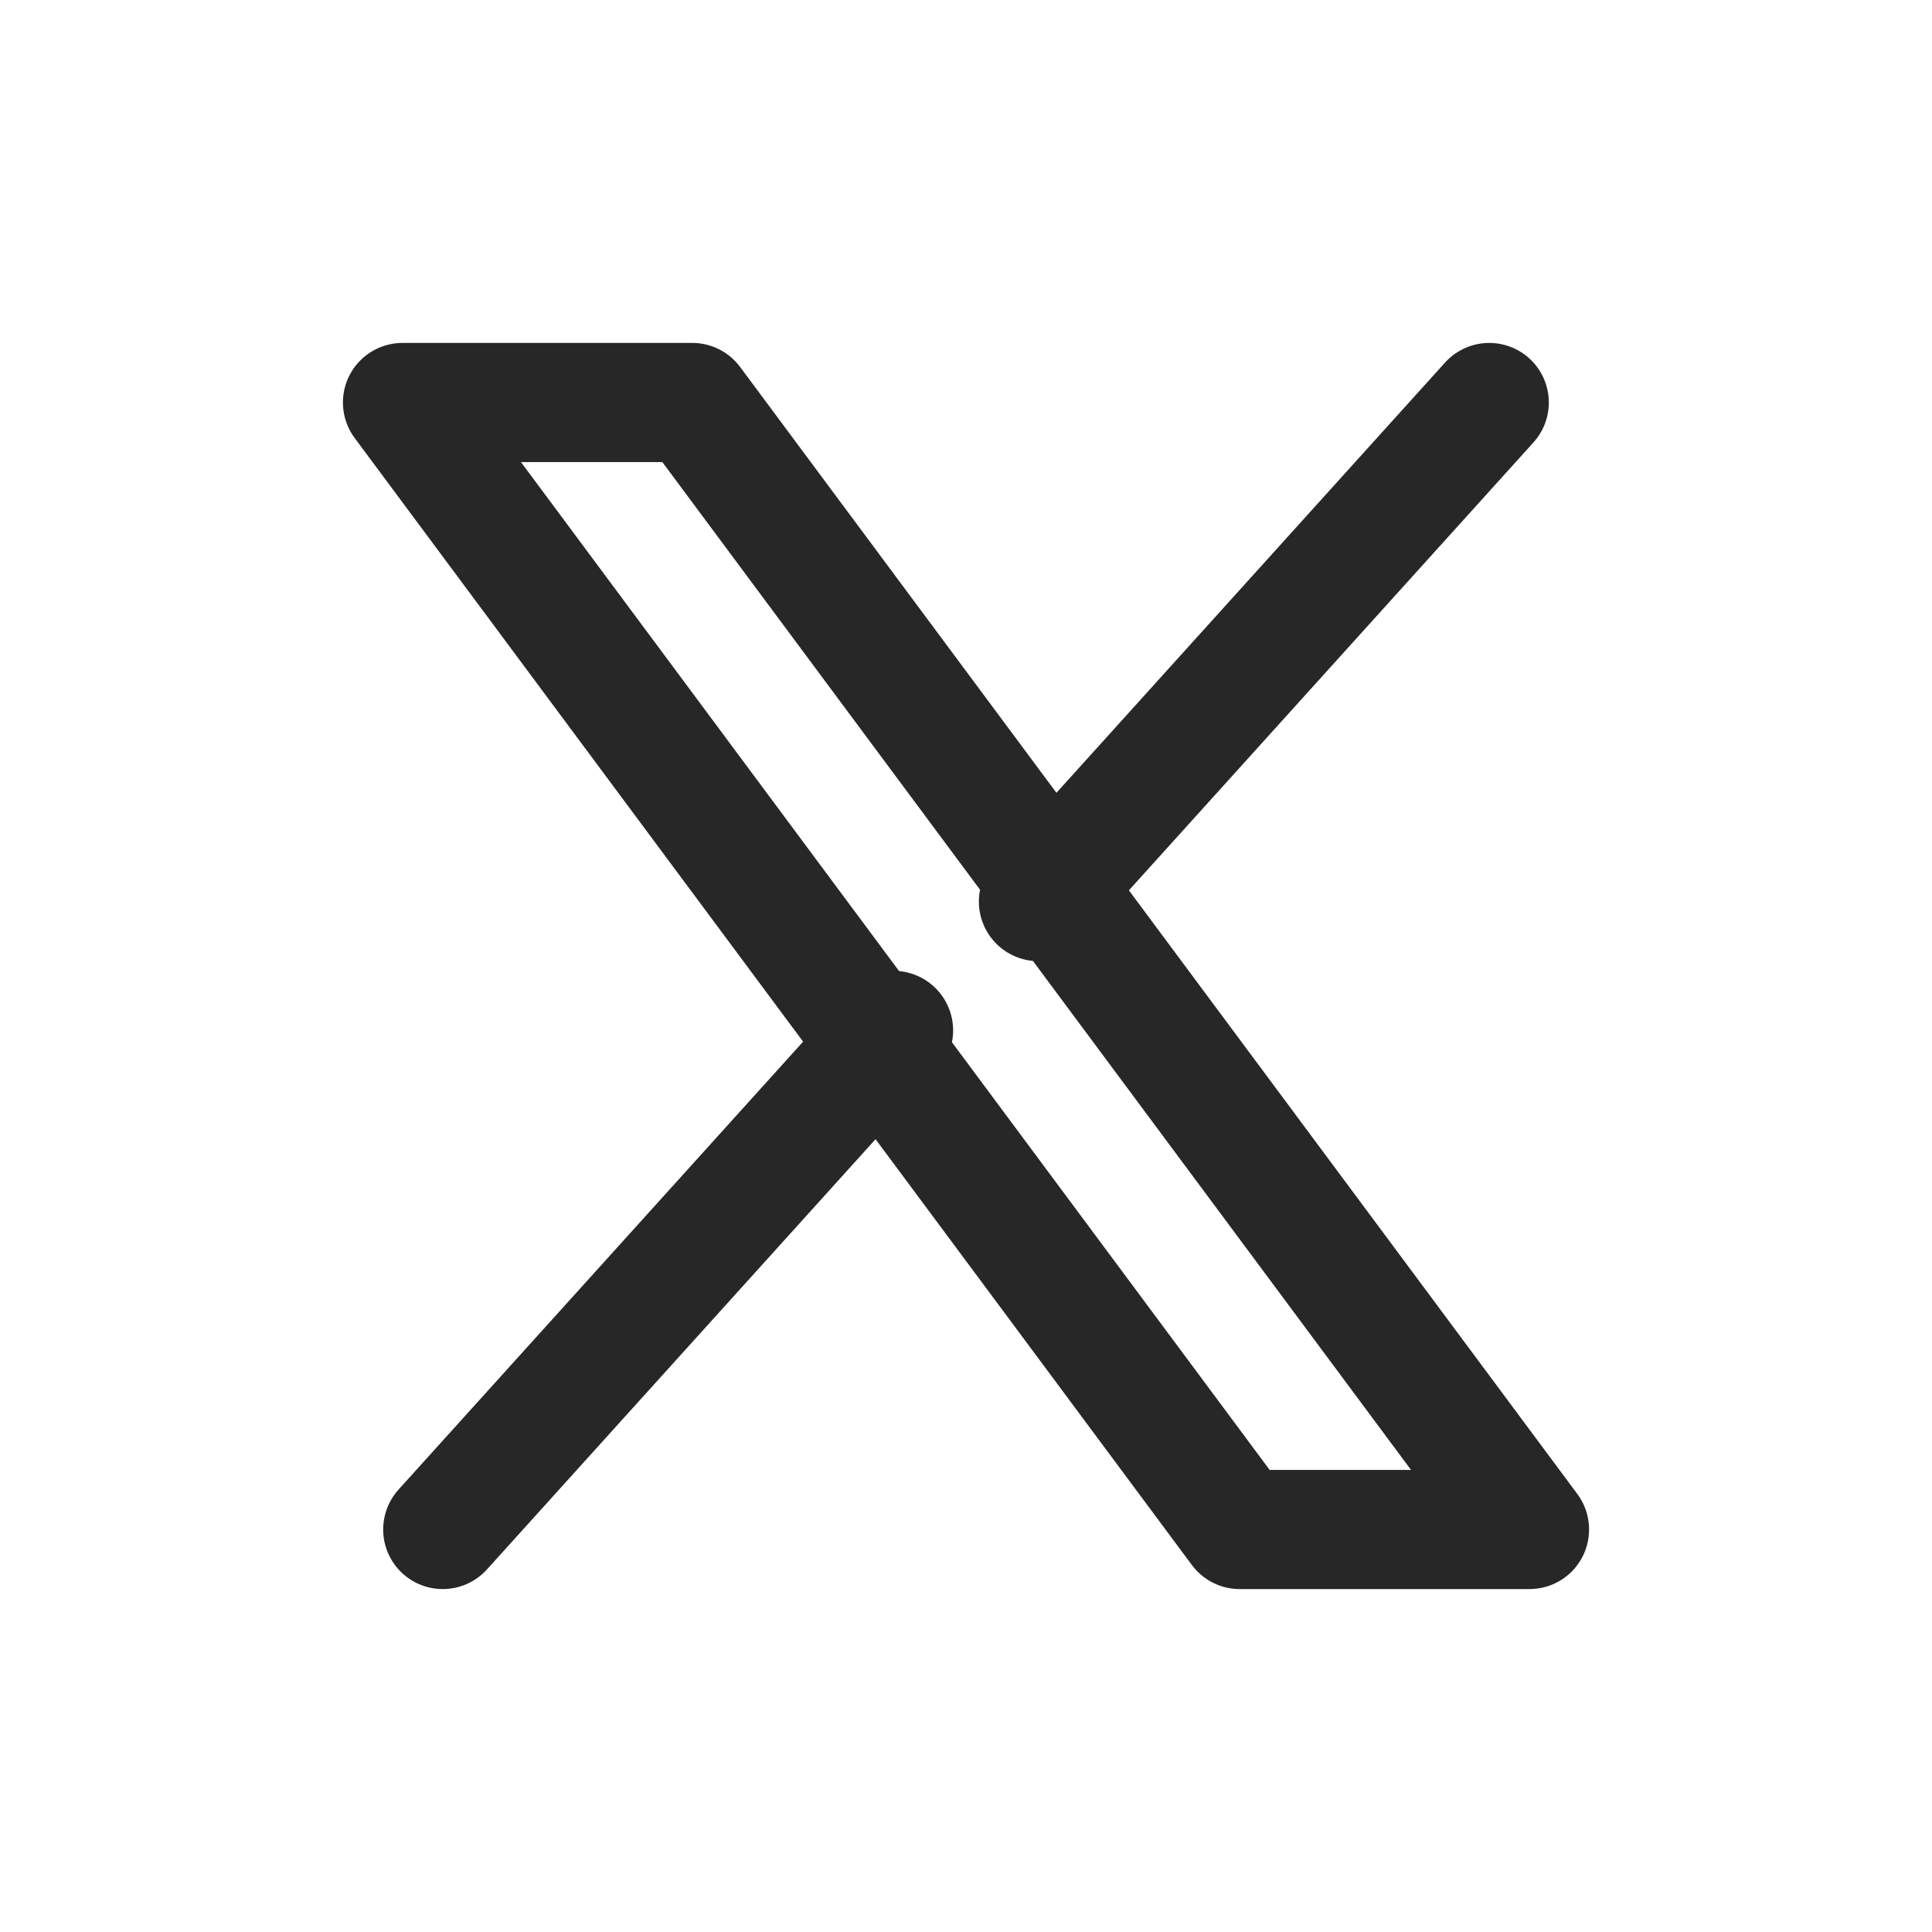
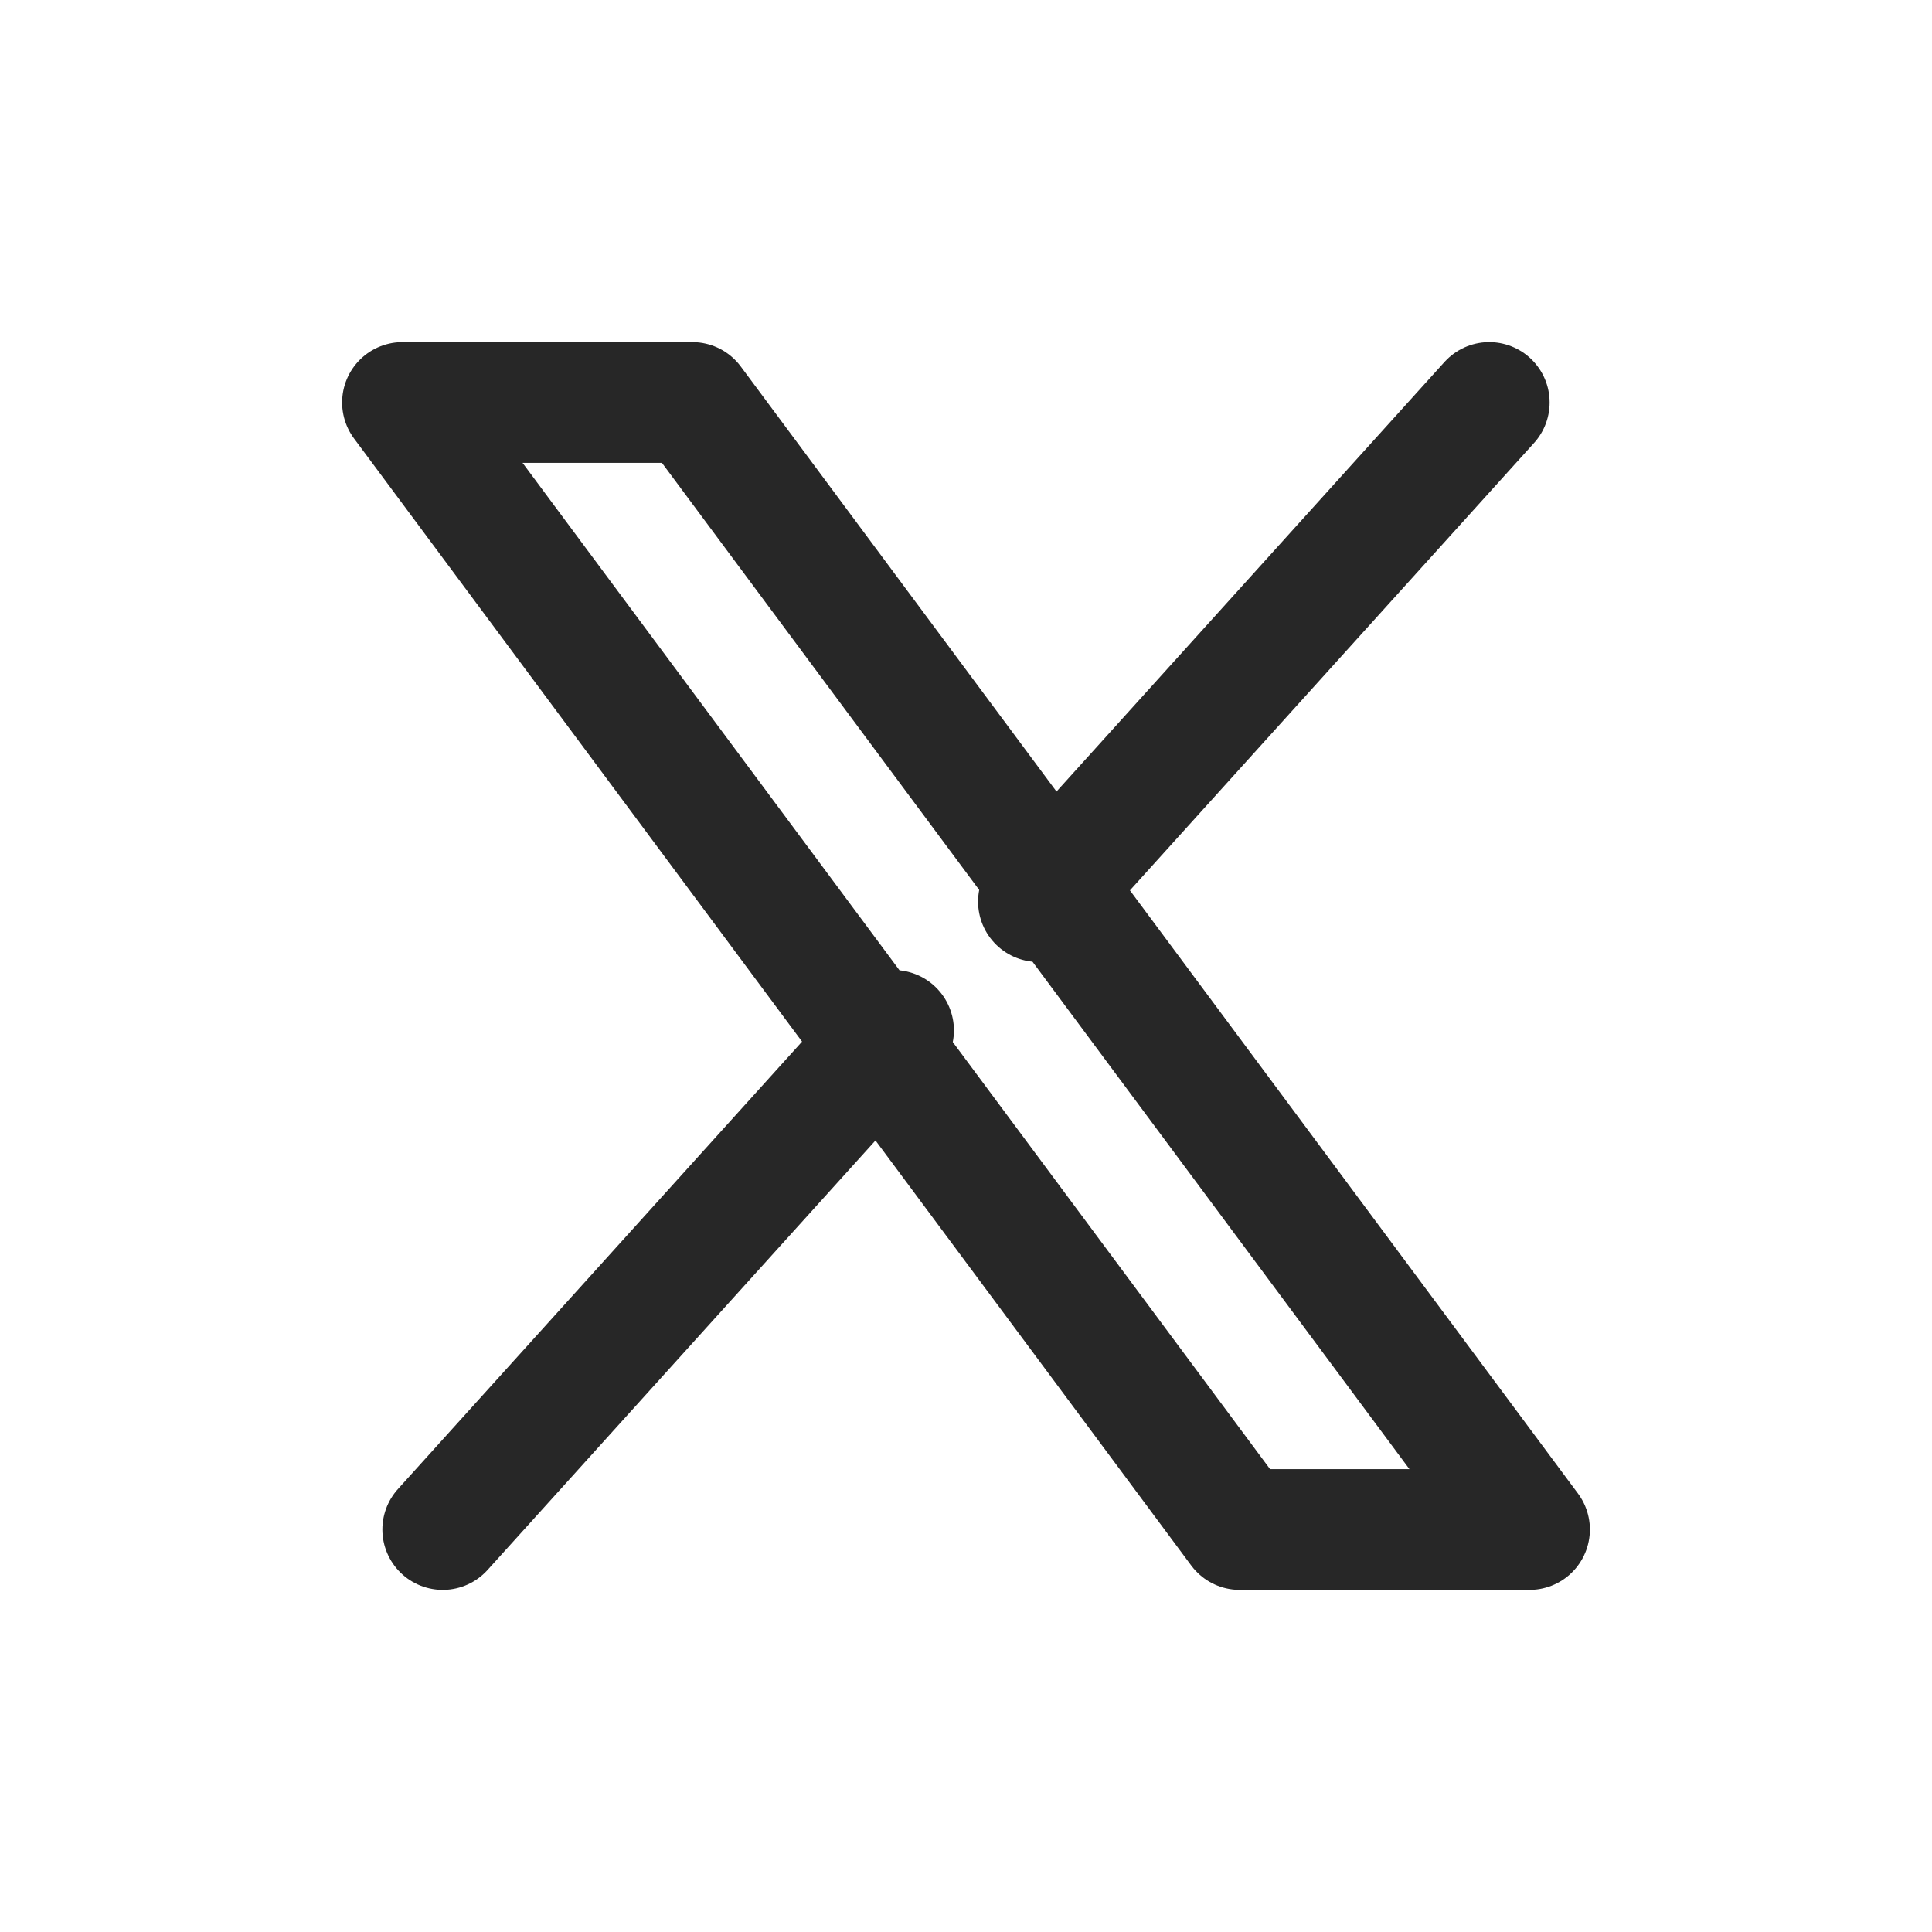
<svg xmlns="http://www.w3.org/2000/svg" width="24" height="24" viewBox="0 0 24 24" fill="none">
-   <path d="M5 5h3.6L19 19h-3.6L5 5ZM18.5 5l-5.6 6.2M5.5 19l5.6-6.2" stroke="#272727" stroke-width="1.48" stroke-linecap="round" stroke-linejoin="round" />
+   <path d="M5 5h3.6L19 19h-3.6L5 5ZM18.5 5l-5.6 6.2M5.5 19l5.6-6.2" stroke="#272727" stroke-width="1.5" stroke-linecap="round" stroke-linejoin="round" />
</svg>
